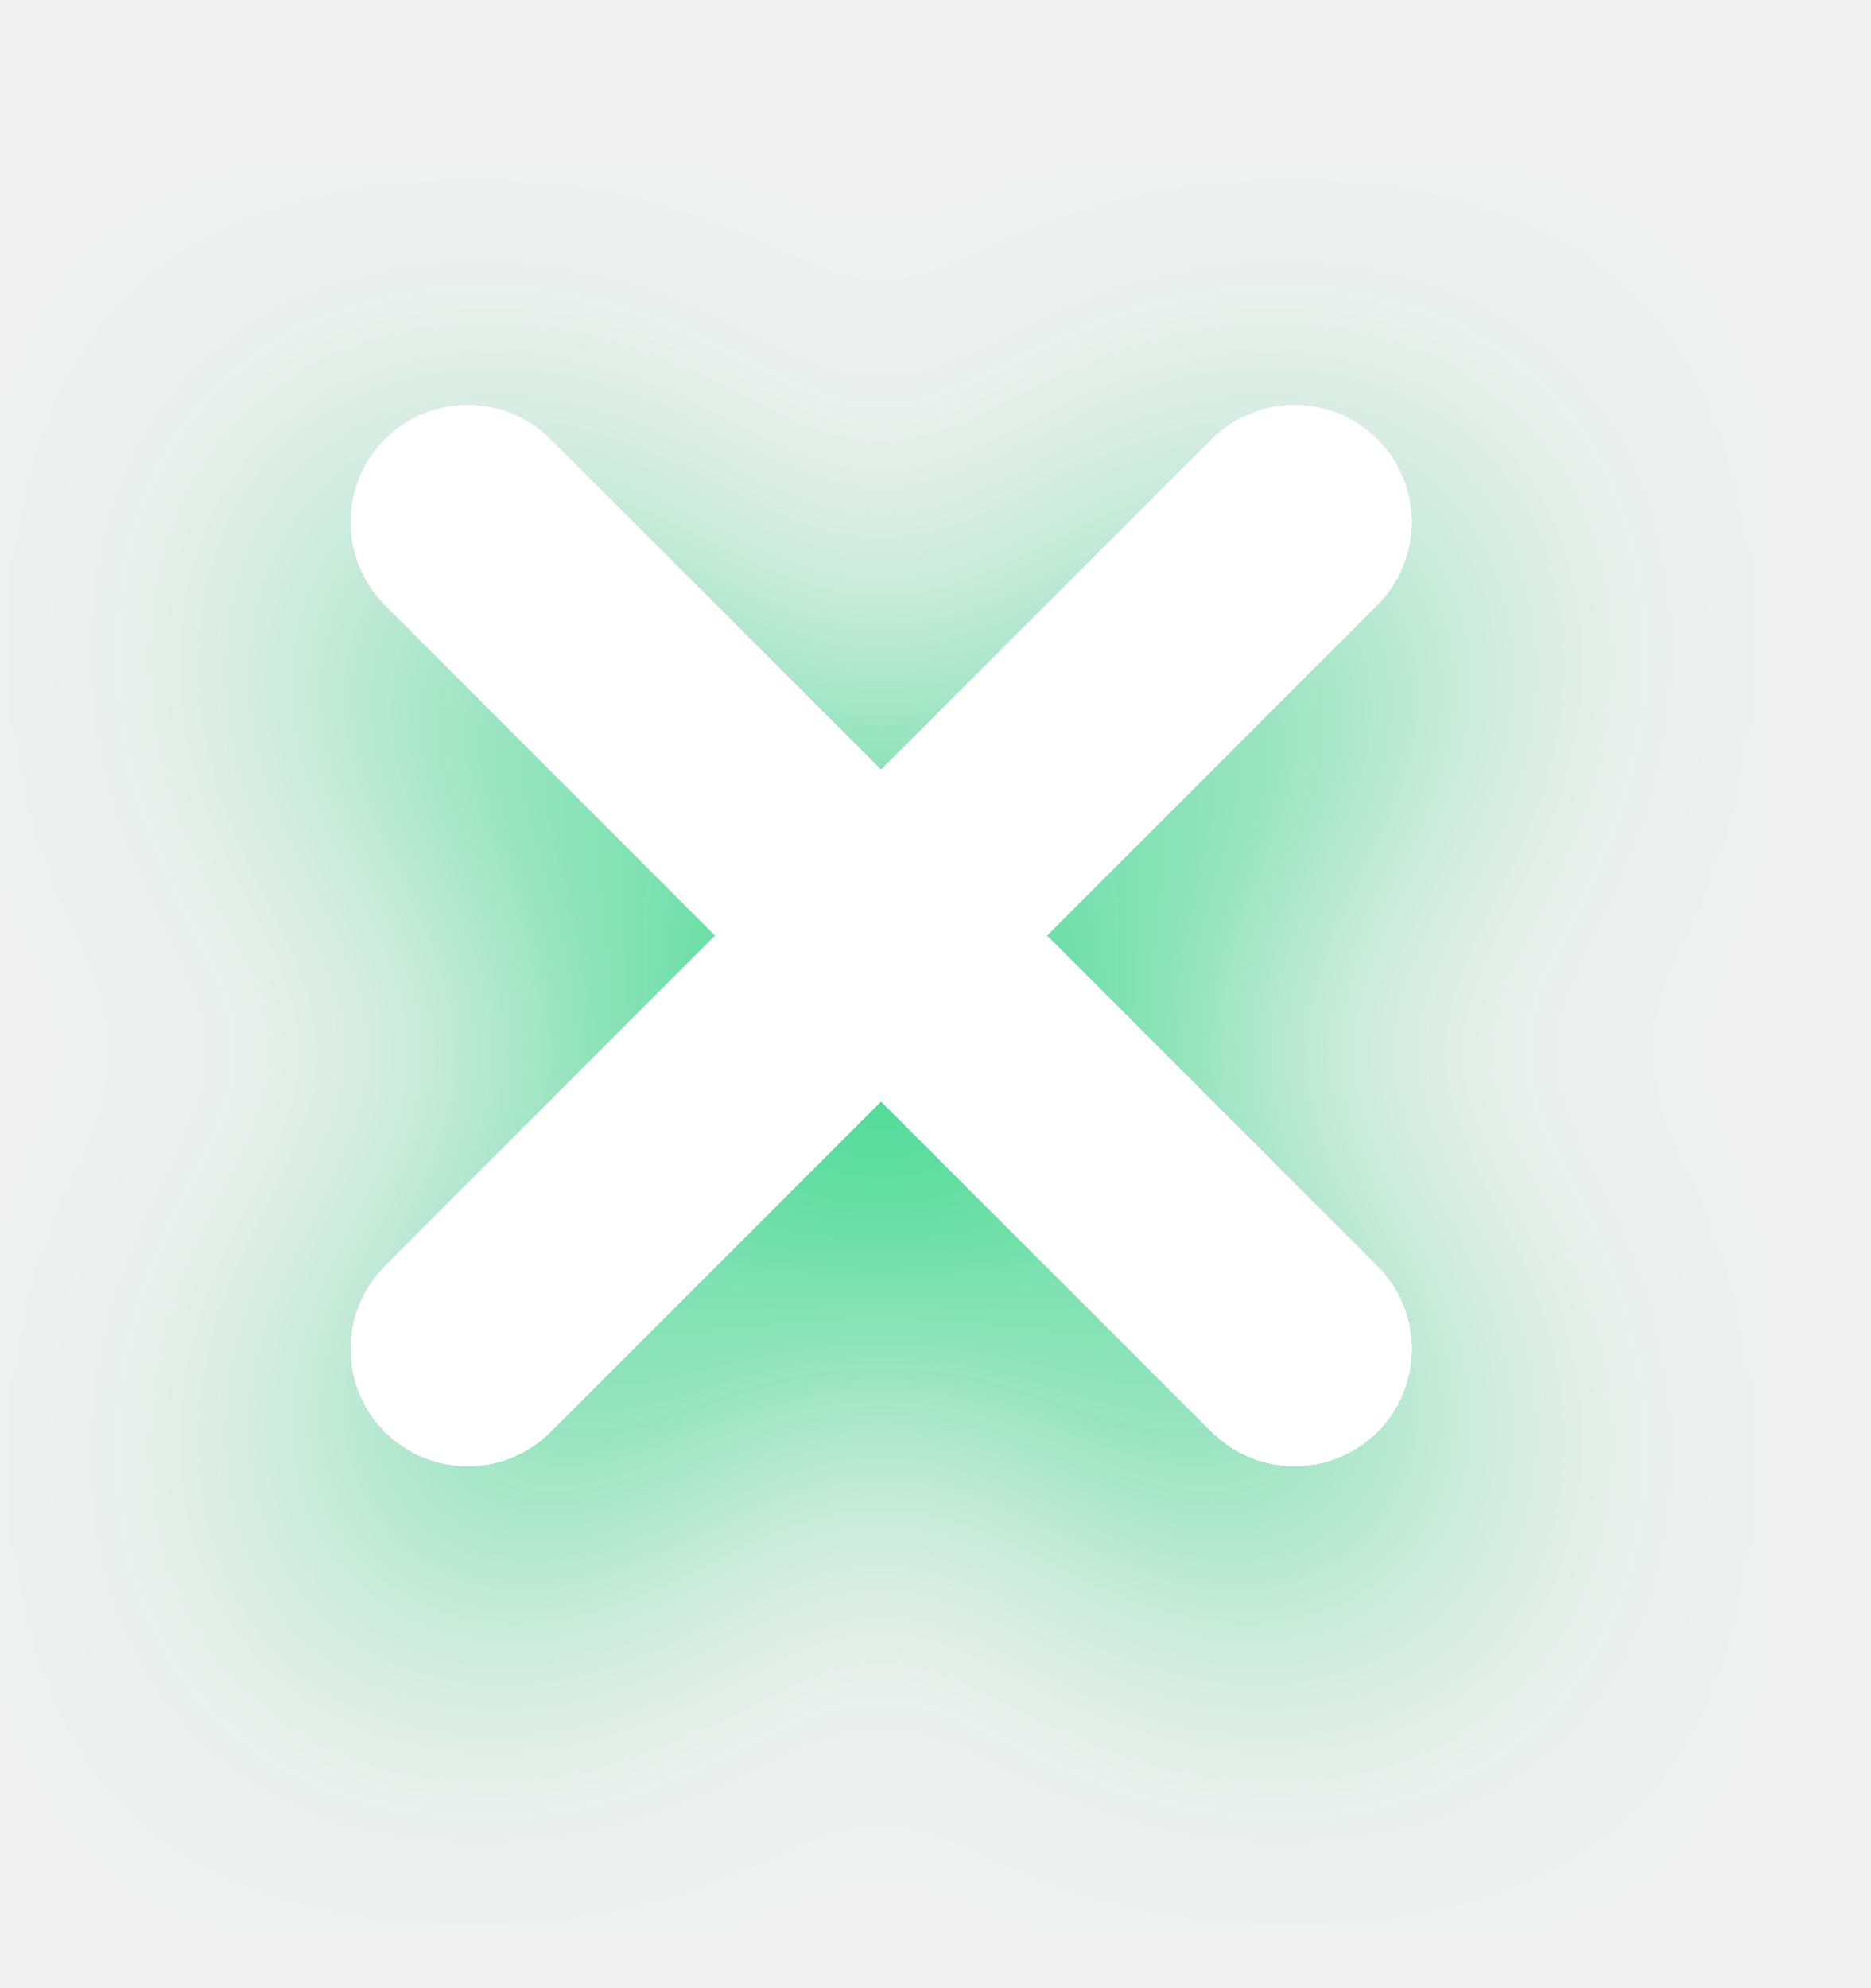
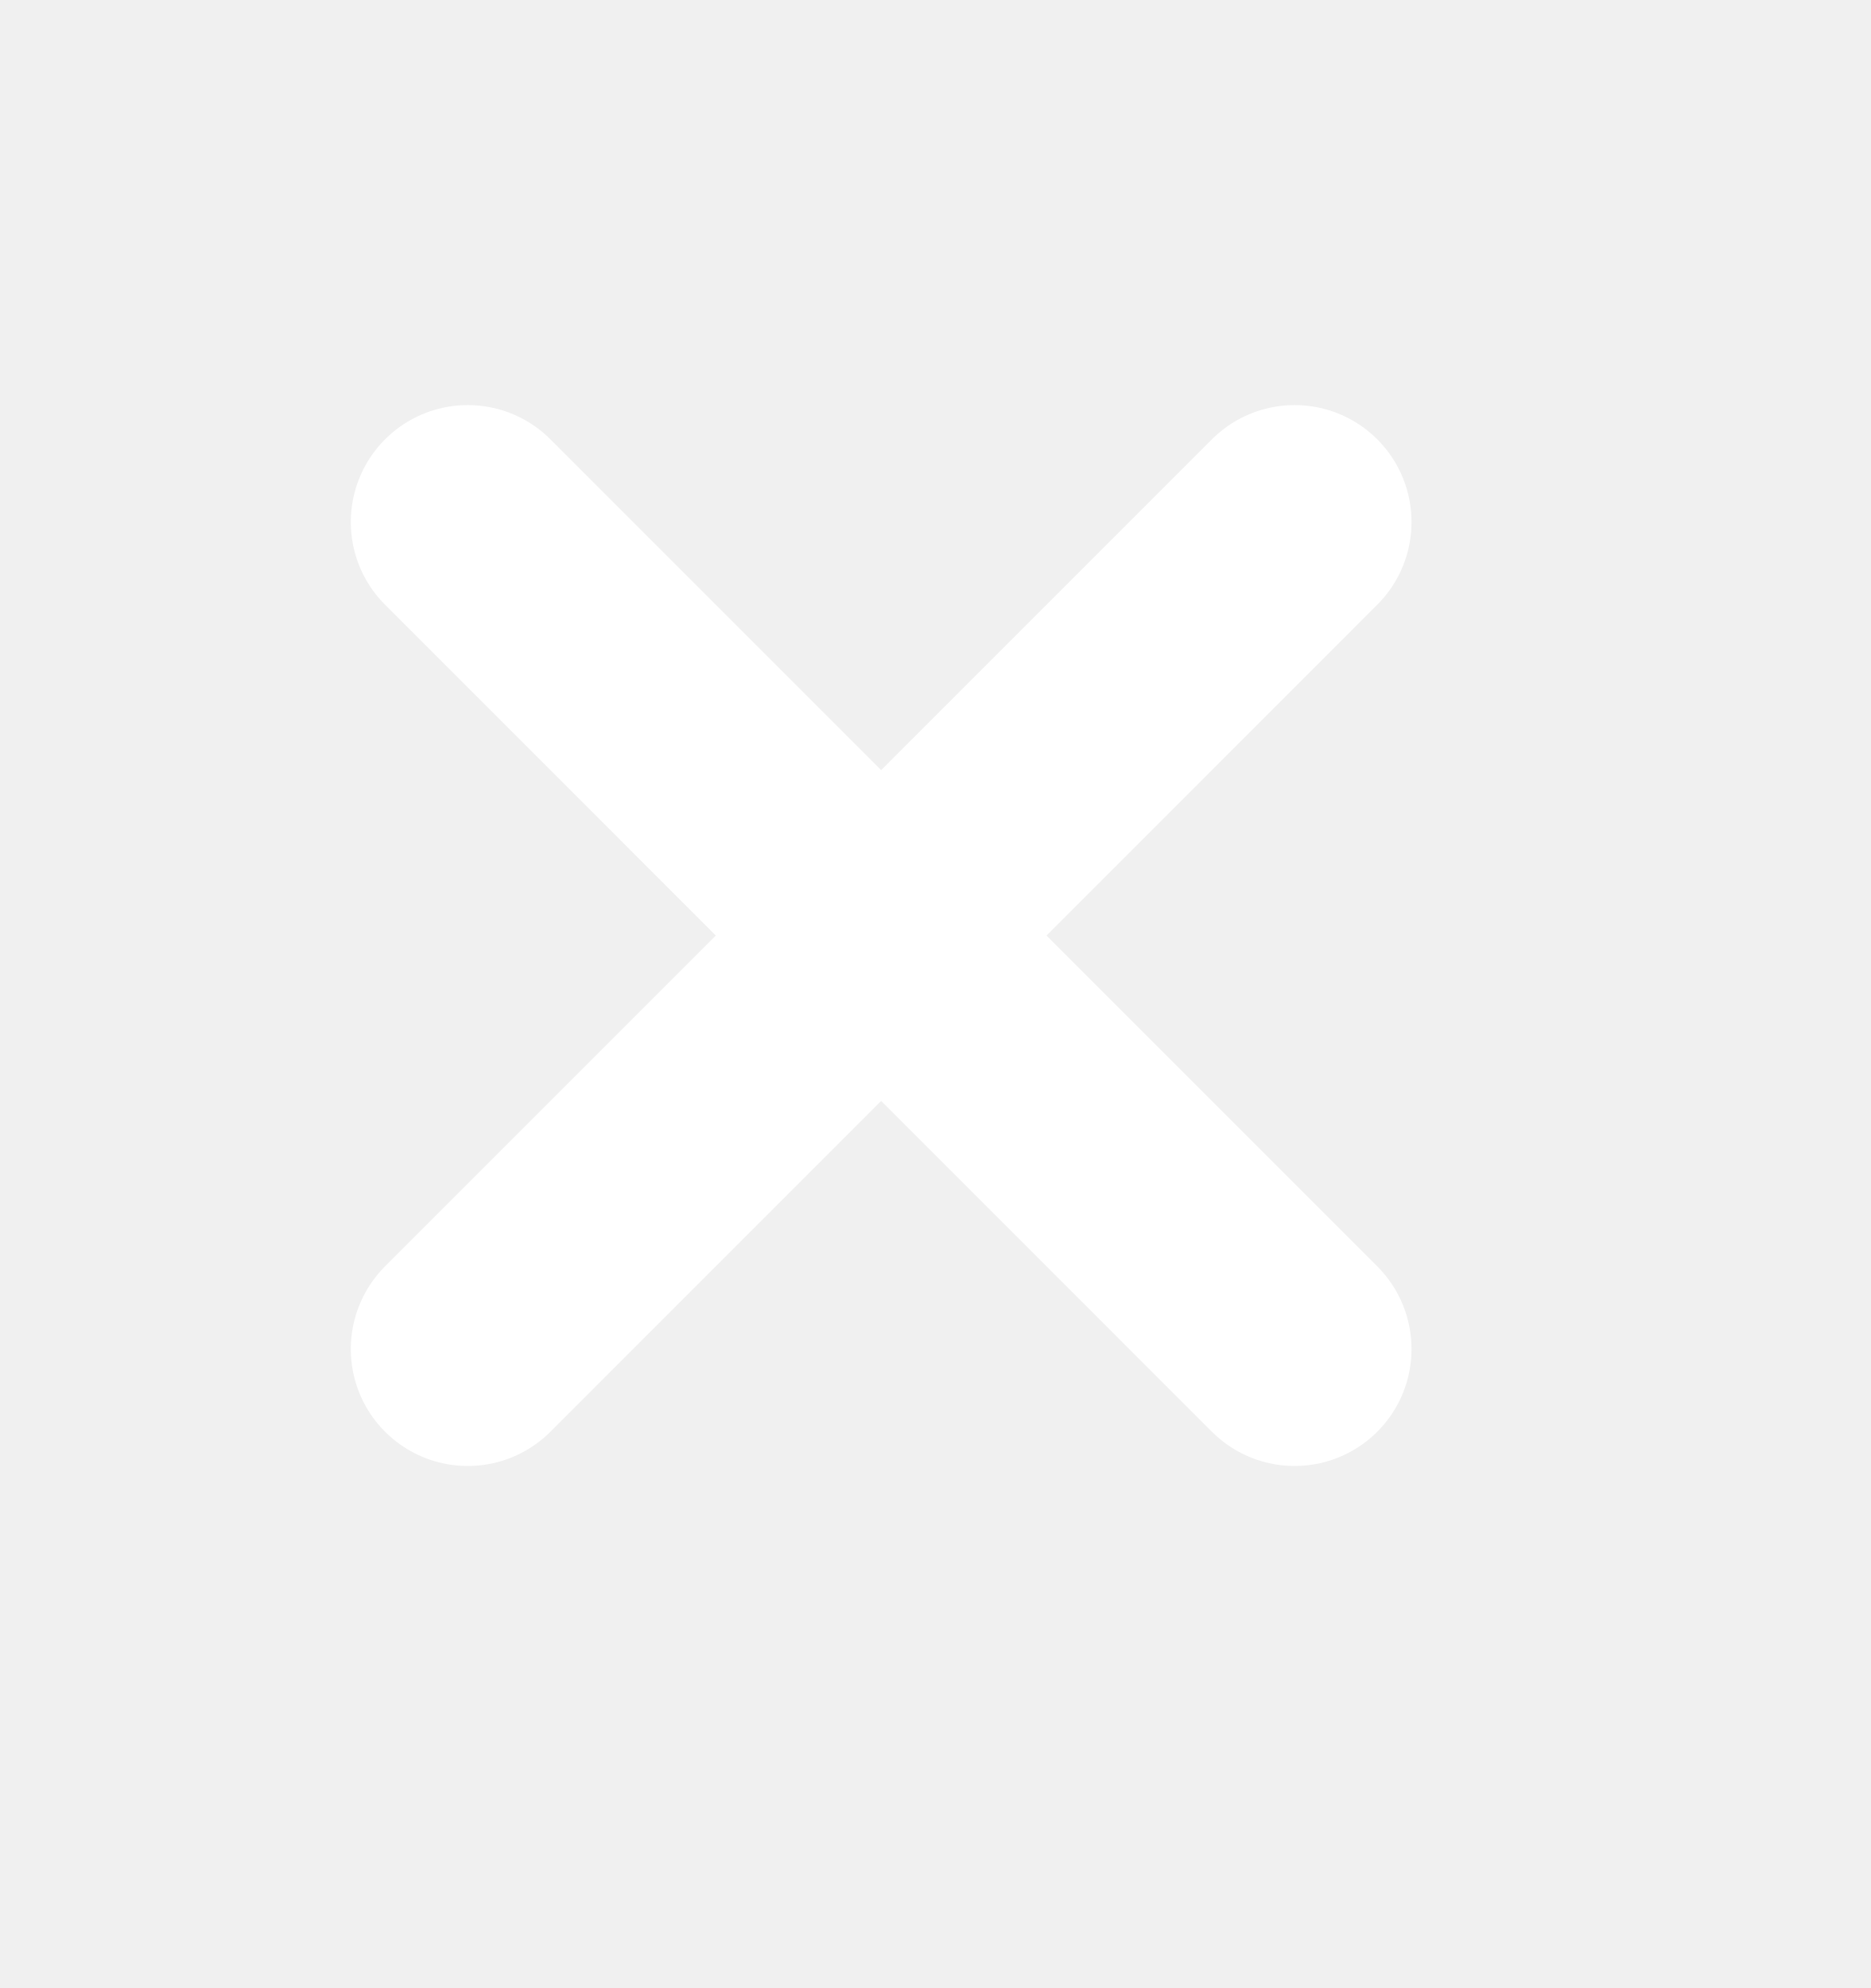
<svg xmlns="http://www.w3.org/2000/svg" width="16" height="17" viewBox="0 0 16 17" fill="none">
-   <g filter="url(#filter0_d_462:1294)">
-     <path d="M11.071 11.536L4 4.464" stroke="white" stroke-width="2" stroke-linecap="round" />
-     <path d="M11.071 4.464L4 11.536" stroke="white" stroke-width="2" stroke-linecap="round" />
-   </g>
-   <defs>
-     <filter id="filter0_d_462:1294" x="0" y="1.464" width="15.071" height="15.071" filterUnits="userSpaceOnUse" color-interpolation-filters="sRGB">
-       <feFlood flood-opacity="0" result="BackgroundImageFix" />
-       <feColorMatrix in="SourceAlpha" type="matrix" values="0 0 0 0 0 0 0 0 0 0 0 0 0 0 0 0 0 0 127 0" result="hardAlpha" />
-       <feOffset dy="1" />
-       <feGaussianBlur stdDeviation="1.5" />
-       <feComposite in2="hardAlpha" operator="out" />
-       <feColorMatrix type="matrix" values="0 0 0 0 0.15 0 0 0 0 0.838 0 0 0 0 0.507 0 0 0 1 0" />
-       <feBlend mode="normal" in2="BackgroundImageFix" result="effect1_dropShadow_462:1294" />
-       <feBlend mode="normal" in="SourceGraphic" in2="effect1_dropShadow_462:1294" result="shape" />
-     </filter>
-   </defs>
+   <path d="M11.071 11.536L4 4.464" stroke="white" stroke-width="2" stroke-linecap="round" />
+   <path d="M11.071 4.464L4 11.536" stroke="white" stroke-width="2" stroke-linecap="round" />
</svg>
